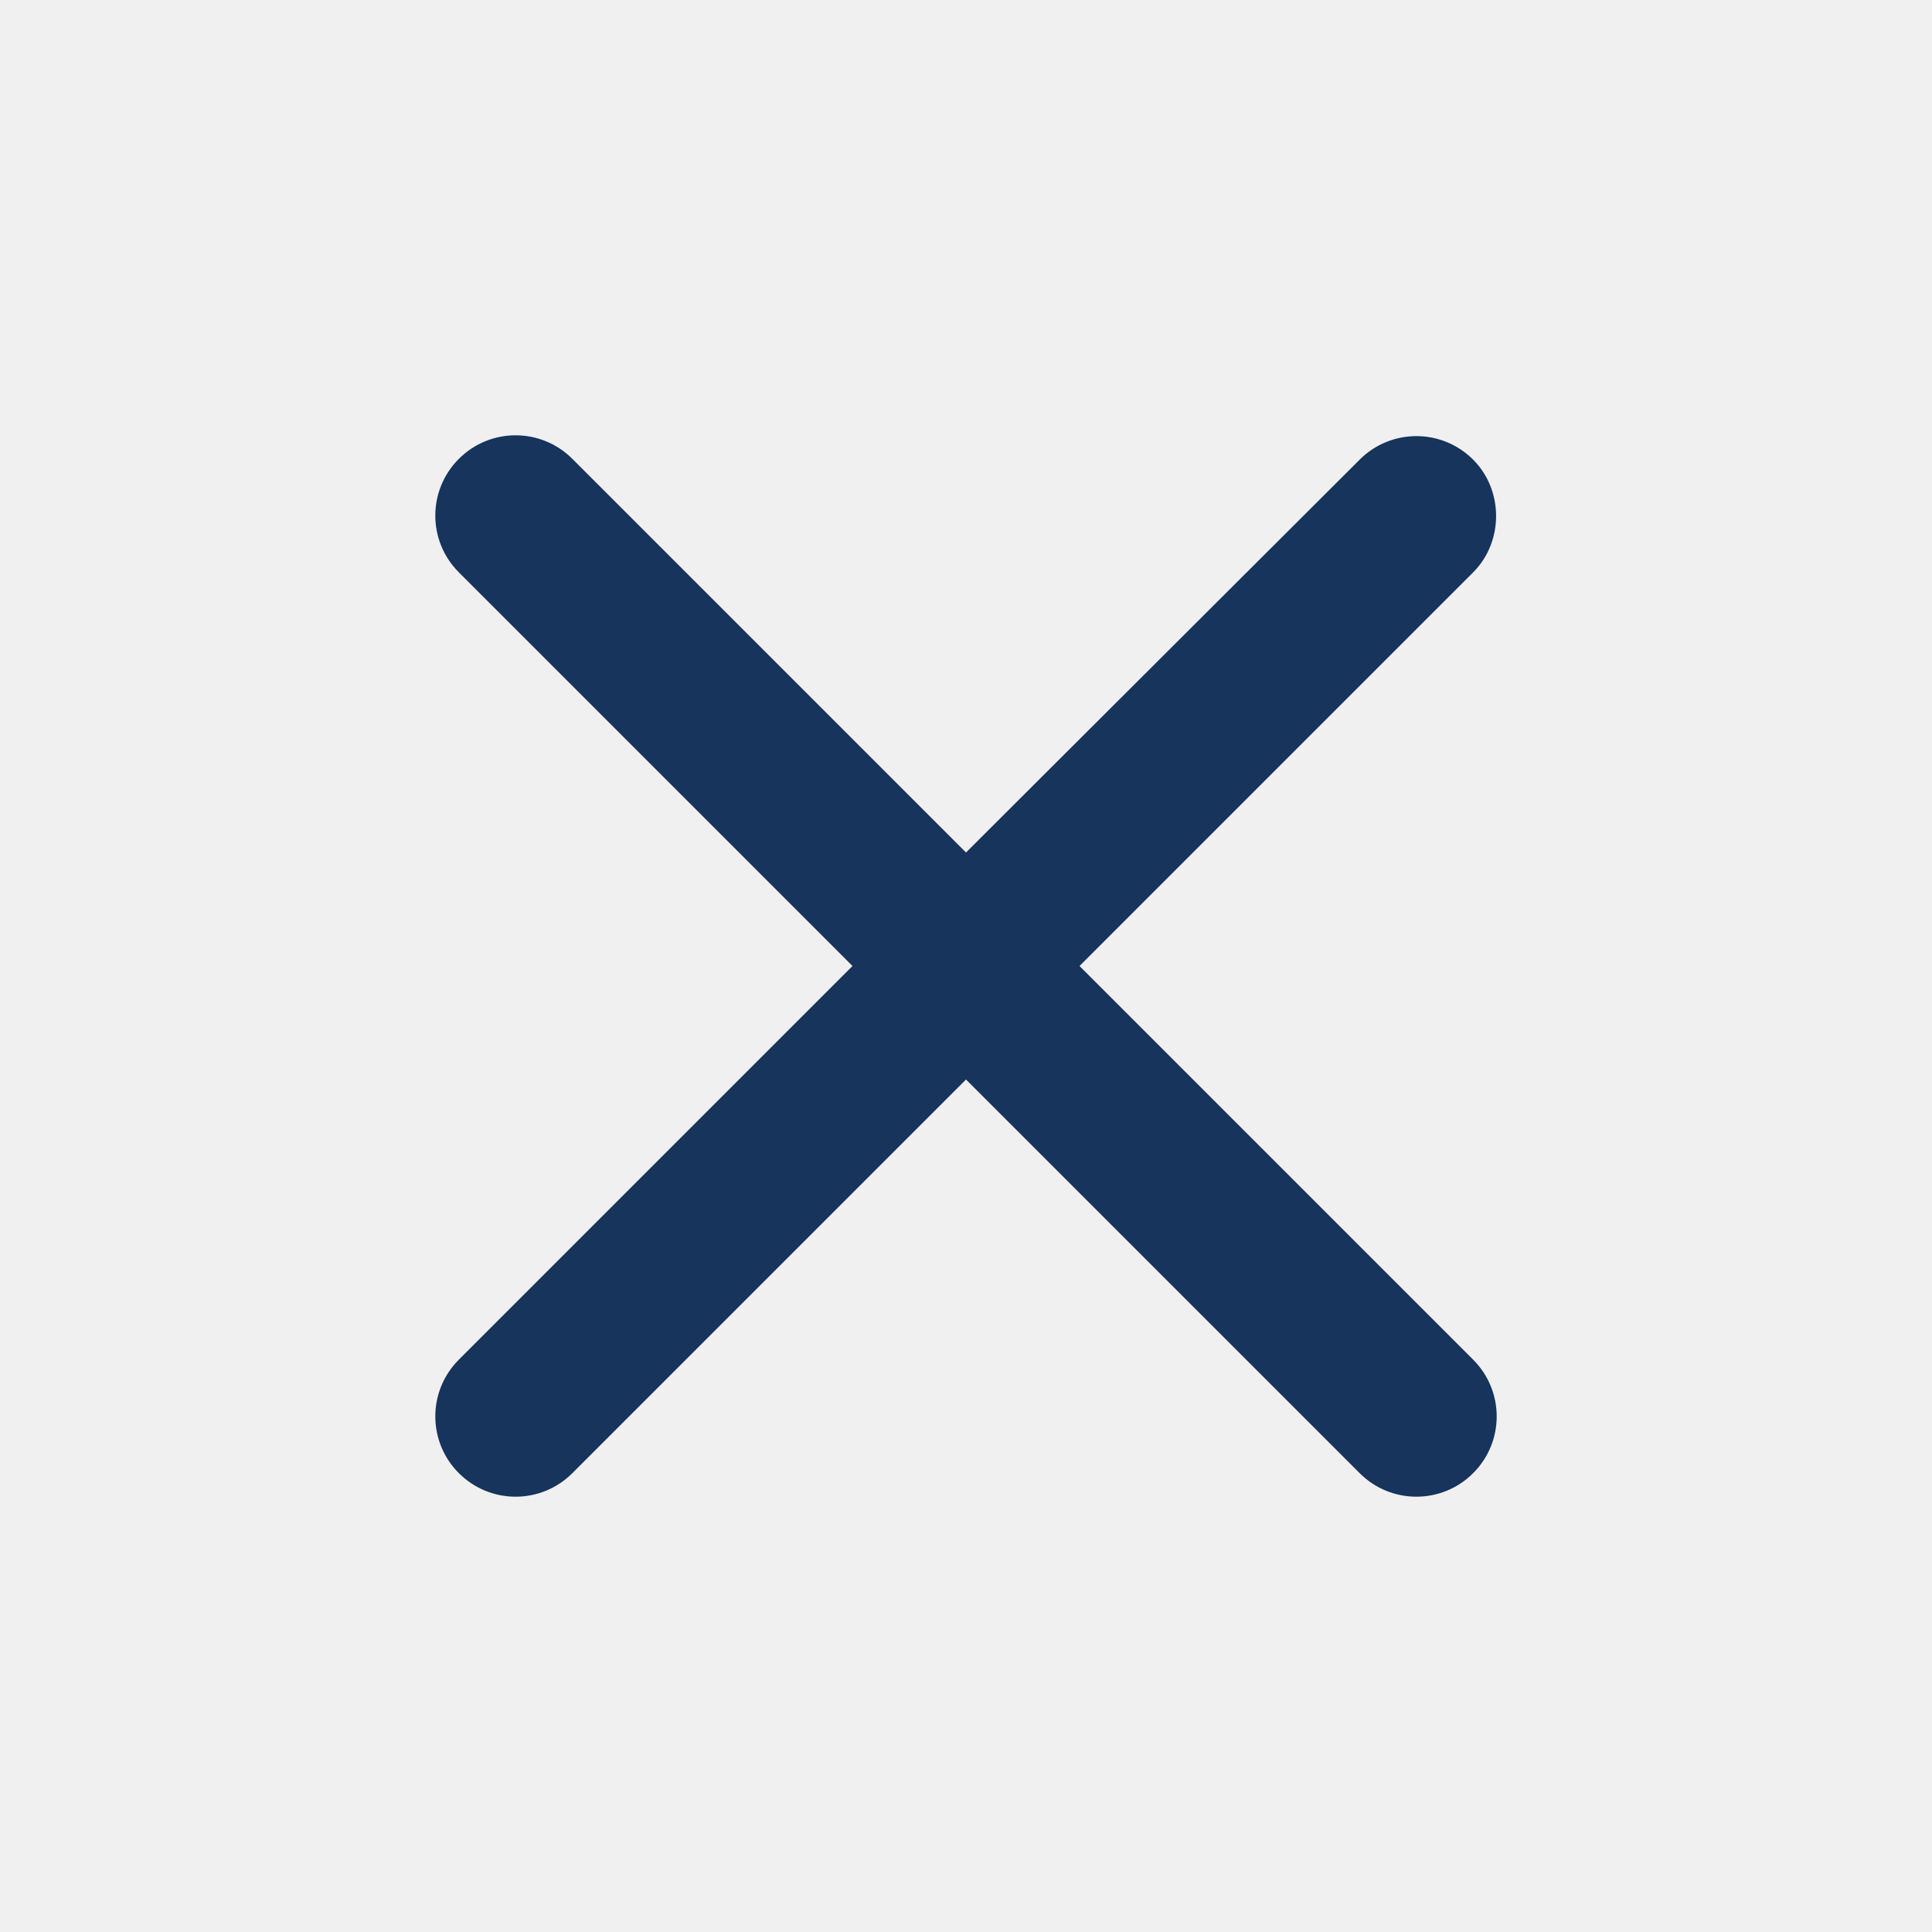
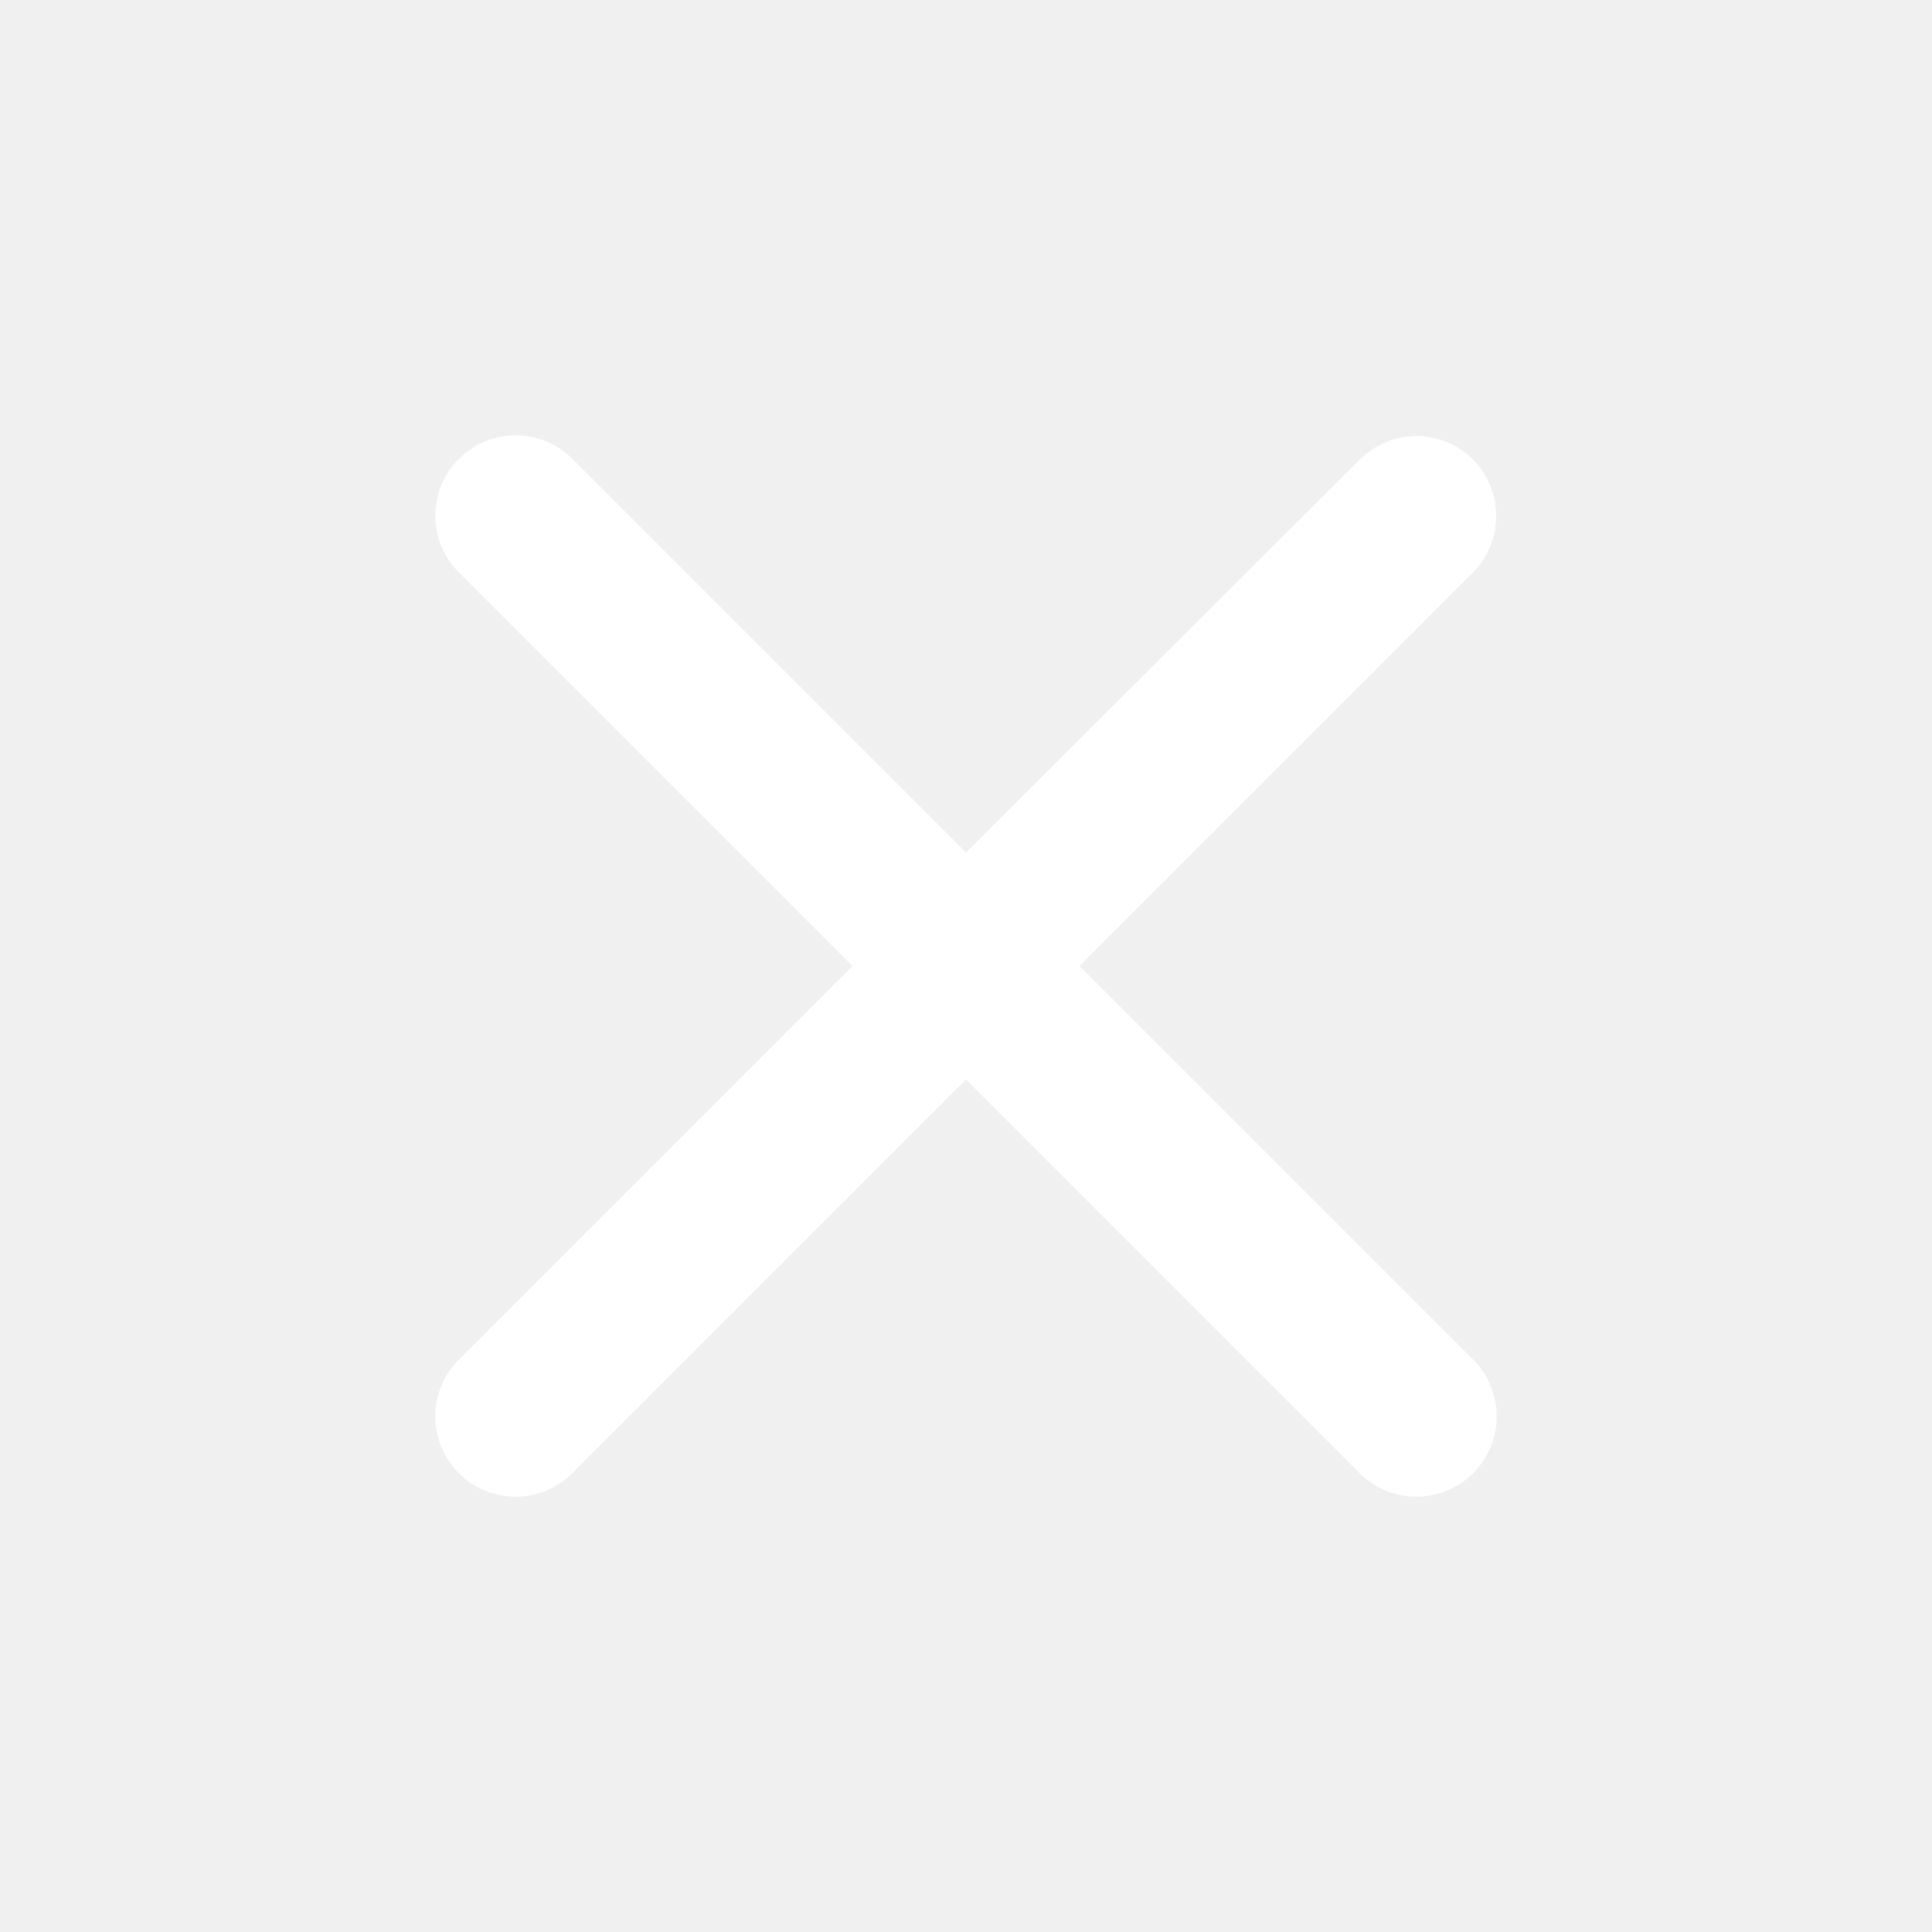
- <svg xmlns="http://www.w3.org/2000/svg" height="50" viewBox="0 0 24 24" width="50" fill="#16345C">
+ <svg xmlns="http://www.w3.org/2000/svg" height="50" viewBox="0 0 24 24" width="50" fill="white">
  <path d="M0 0h24v24H0V0z" fill="none" />
  <path d="M18.3 5.71c-.39-.39-1.02-.39-1.41 0L12 10.59 7.11 5.7c-.39-.39-1.02-.39-1.41 0-.39.39-.39 1.02 0 1.41L10.59 12 5.7 16.89c-.39.39-.39 1.02 0 1.41.39.39 1.02.39 1.41 0L12 13.41l4.89 4.89c.39.39 1.02.39 1.41 0 .39-.39.39-1.02 0-1.41L13.41 12l4.89-4.89c.38-.38.38-1.02 0-1.4z" />
</svg>
